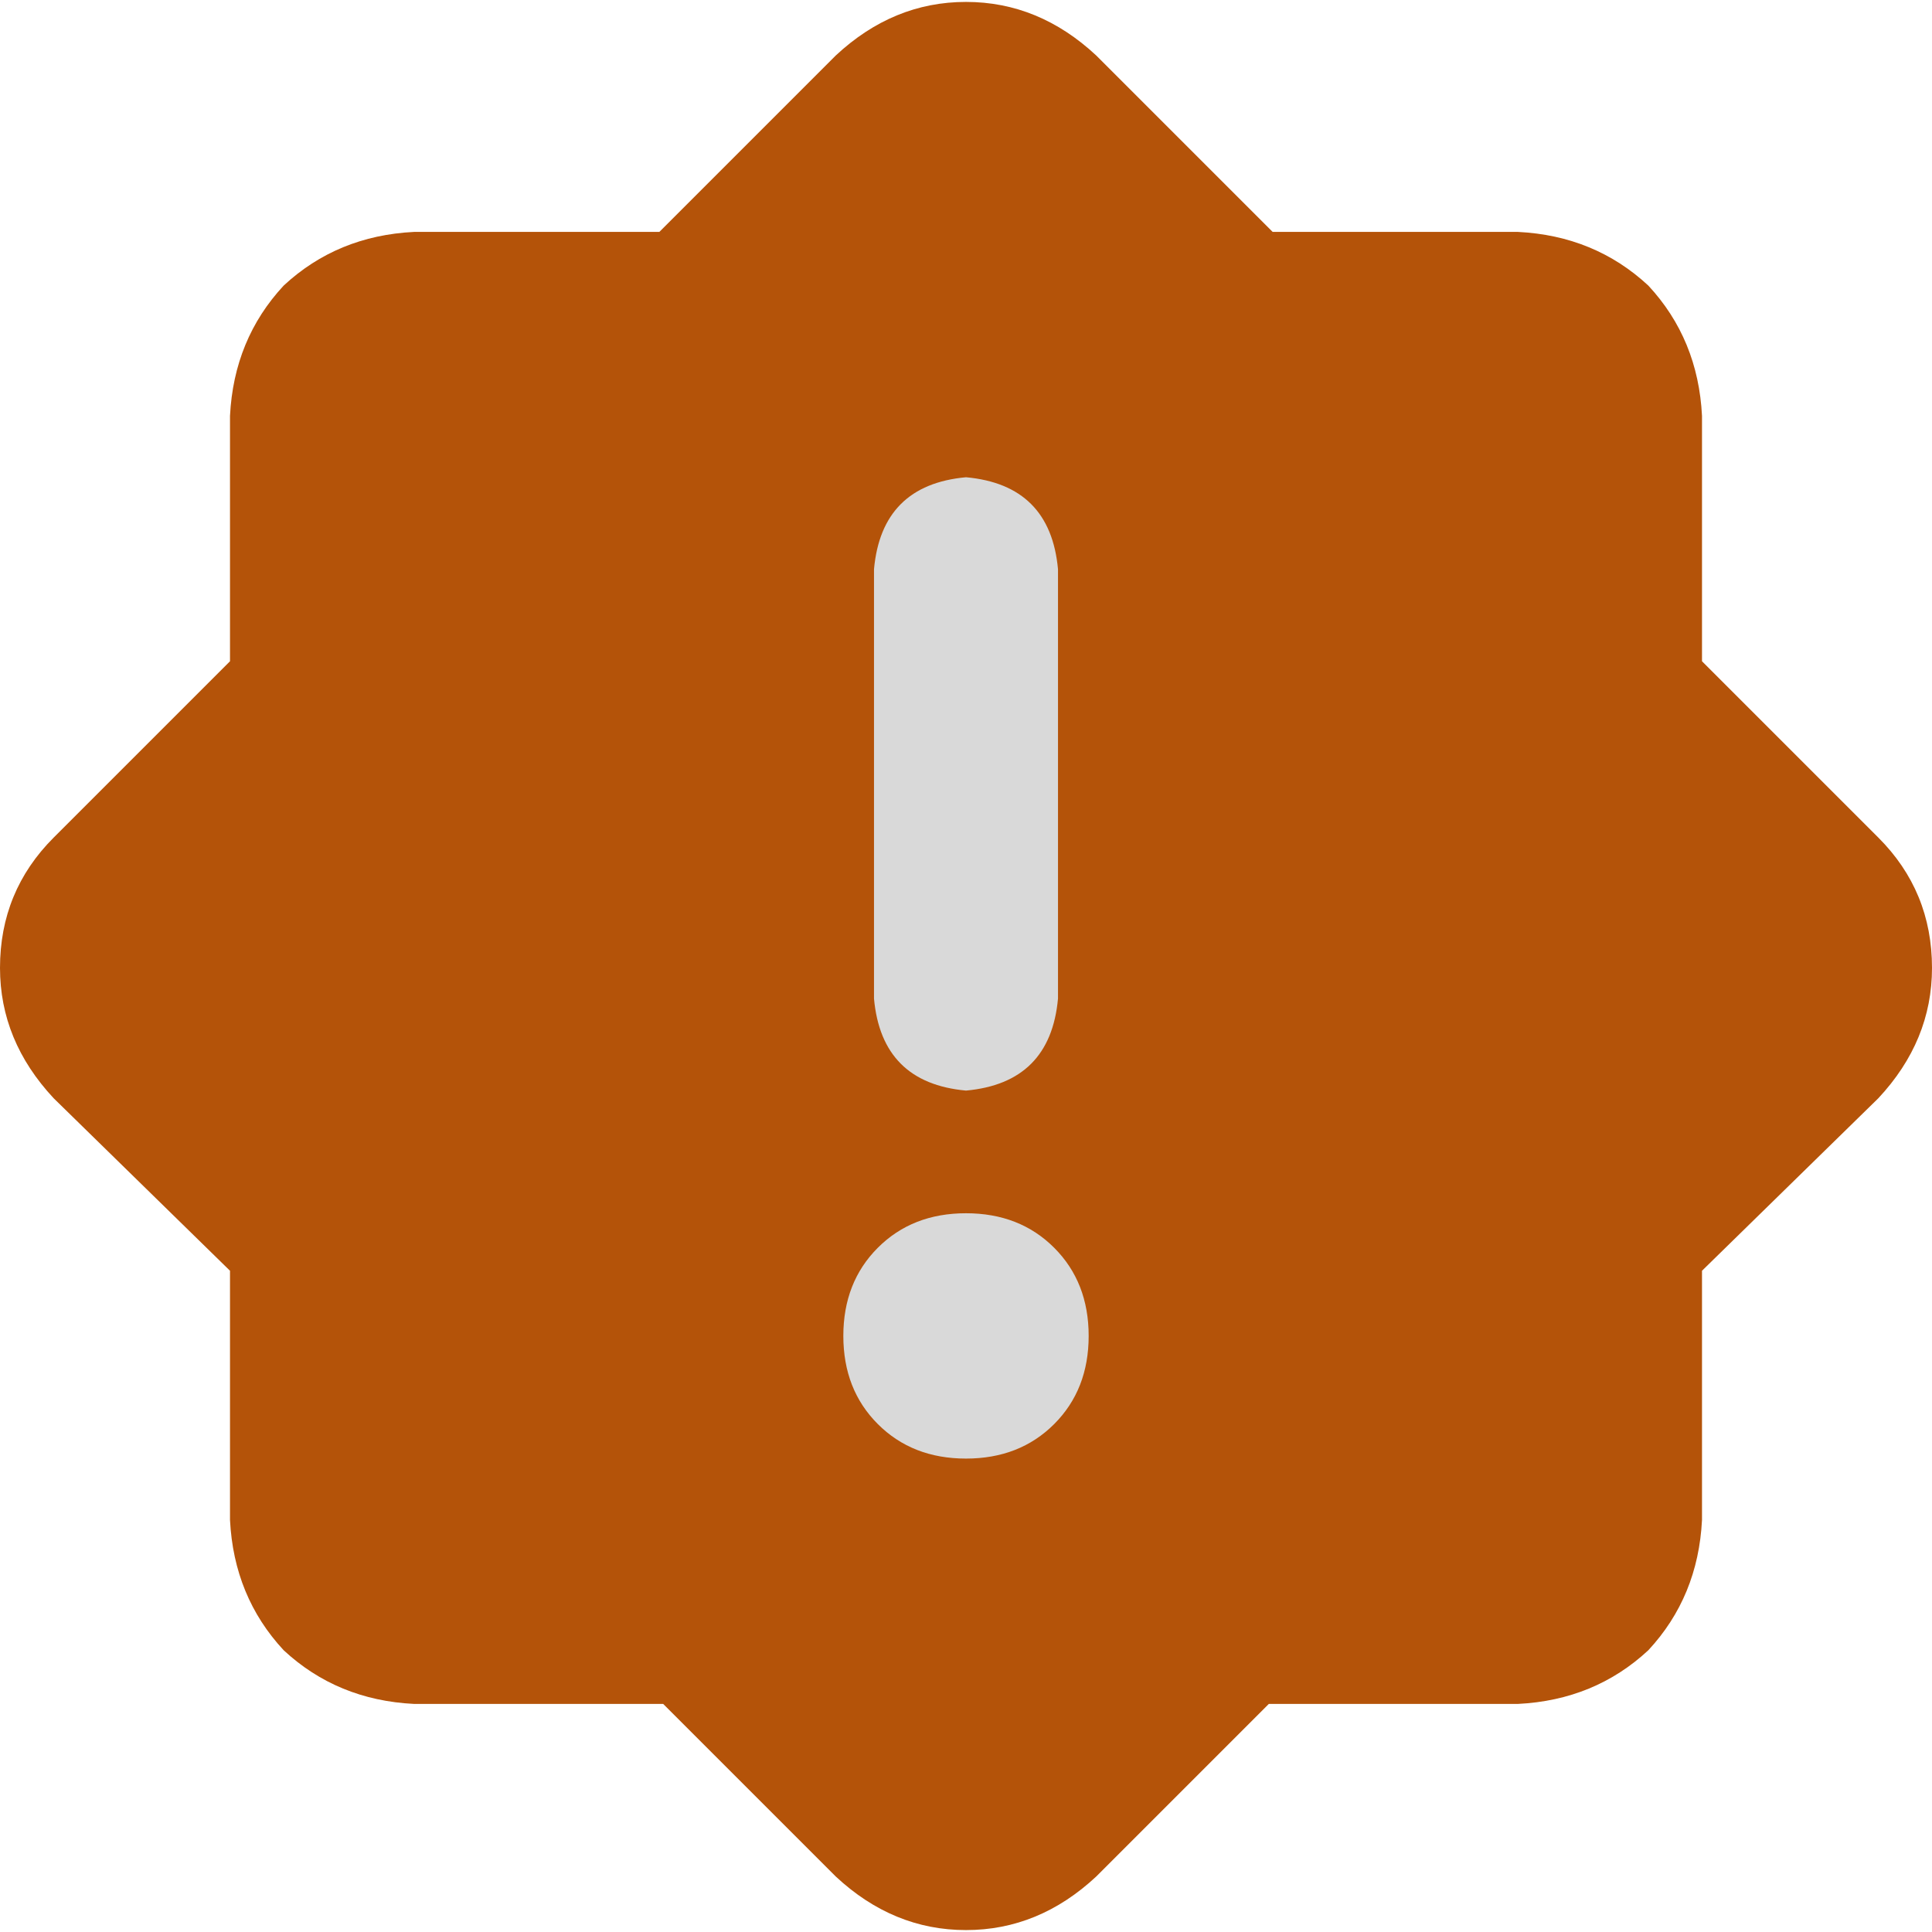
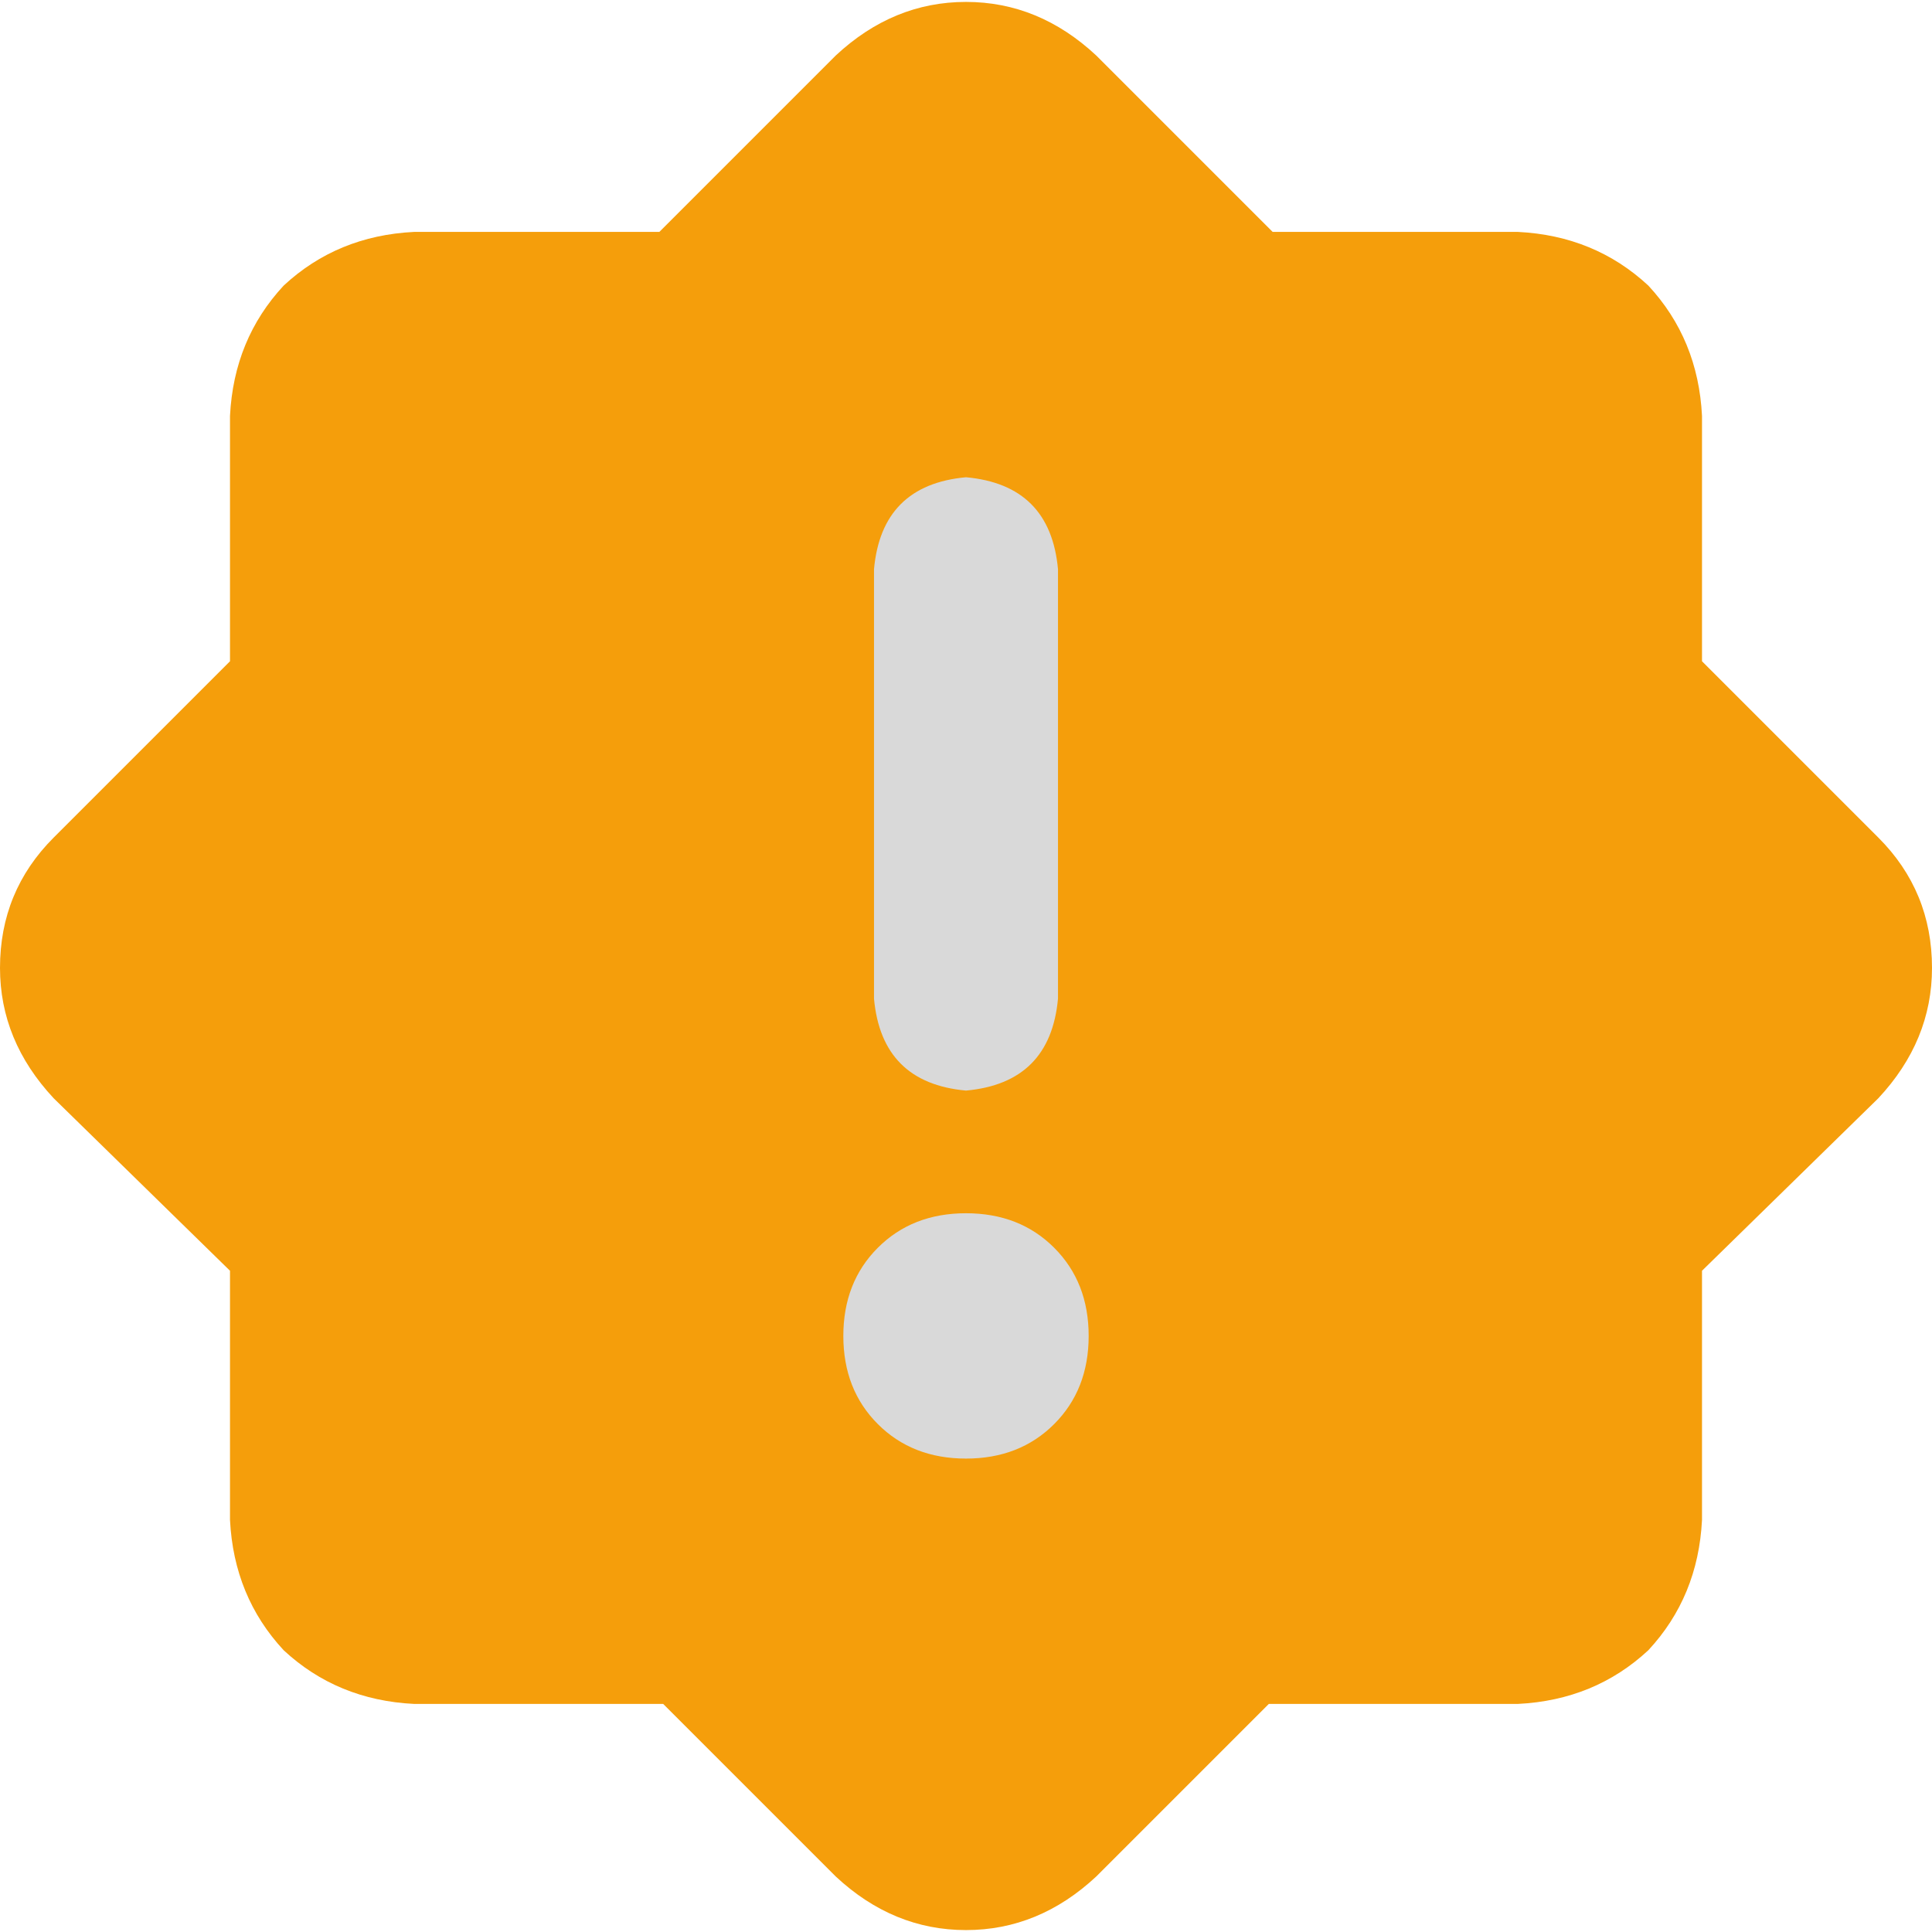
<svg xmlns="http://www.w3.org/2000/svg" width="512" height="512" viewBox="0 0 512 512" fill="none">
  <path d="M189 110H341V418H189V110Z" fill="#D9D9D9" />
-   <path d="M221.46 14.73C231.619 5.249 243.132 0.508 256 0.508C268.868 0.508 280.381 5.249 290.54 14.73L337.27 61.46H402.286C415.831 62.138 427.344 66.878 436.825 75.683C445.63 85.164 450.37 96.677 451.048 110.222V175.238L497.778 221.968C507.259 231.45 512 242.963 512 256.508C512 269.376 507.259 280.889 497.778 291.048L451.048 336.762V402.794C450.37 416.339 445.63 427.852 436.825 437.333C427.344 446.138 415.831 450.878 402.286 451.556H336.254L290.54 497.27C280.381 506.751 268.868 511.492 256 511.492C243.132 511.492 231.619 506.751 221.46 497.27L175.746 451.556H109.714C96.169 450.878 84.656 446.138 75.175 437.333C66.37 427.852 61.63 416.339 60.952 402.794V336.762L14.222 291.048C4.741 280.889 0 269.376 0 256.508C0 242.963 4.741 231.45 14.222 221.968L60.952 175.238V110.222C61.63 96.677 66.37 85.164 75.175 75.683C84.656 66.878 96.169 62.138 109.714 61.46H174.73L221.46 14.73ZM256 126.476C241.101 127.831 232.974 135.958 231.619 150.857V264.635C232.974 279.534 241.101 287.661 256 289.016C270.899 287.661 279.026 279.534 280.381 264.635V150.857C279.026 135.958 270.899 127.831 256 126.476ZM288.508 354.032C288.508 344.55 285.46 336.762 279.365 330.667C273.27 324.571 265.481 321.524 256 321.524C246.519 321.524 238.73 324.571 232.635 330.667C226.54 336.762 223.492 344.55 223.492 354.032C223.492 363.513 226.54 371.302 232.635 377.397C238.73 383.492 246.519 386.54 256 386.54C265.481 386.54 273.27 383.492 279.365 377.397C285.46 371.302 288.508 363.513 288.508 354.032Z" fill="#B45309" />
+   <path d="M221.46 14.73C231.619 5.249 243.132 0.508 256 0.508C268.868 0.508 280.381 5.249 290.54 14.73L337.27 61.46H402.286C415.831 62.138 427.344 66.878 436.825 75.683C445.63 85.164 450.37 96.677 451.048 110.222V175.238L497.778 221.968C507.259 231.45 512 242.963 512 256.508C512 269.376 507.259 280.889 497.778 291.048L451.048 336.762V402.794C450.37 416.339 445.63 427.852 436.825 437.333C427.344 446.138 415.831 450.878 402.286 451.556H336.254L290.54 497.27C280.381 506.751 268.868 511.492 256 511.492C243.132 511.492 231.619 506.751 221.46 497.27L175.746 451.556H109.714C96.169 450.878 84.656 446.138 75.175 437.333C66.37 427.852 61.63 416.339 60.952 402.794V336.762L14.222 291.048C4.741 280.889 0 269.376 0 256.508C0 242.963 4.741 231.45 14.222 221.968L60.952 175.238V110.222C61.63 96.677 66.37 85.164 75.175 75.683C84.656 66.878 96.169 62.138 109.714 61.46H174.73L221.46 14.73ZM256 126.476C241.101 127.831 232.974 135.958 231.619 150.857V264.635C232.974 279.534 241.101 287.661 256 289.016C270.899 287.661 279.026 279.534 280.381 264.635V150.857C279.026 135.958 270.899 127.831 256 126.476ZM288.508 354.032C288.508 344.55 285.46 336.762 279.365 330.667C273.27 324.571 265.481 321.524 256 321.524C246.519 321.524 238.73 324.571 232.635 330.667C226.54 336.762 223.492 344.55 223.492 354.032C223.492 363.513 226.54 371.302 232.635 377.397C238.73 383.492 246.519 386.54 256 386.54C265.481 386.54 273.27 383.492 279.365 377.397C285.46 371.302 288.508 363.513 288.508 354.032Z" fill="#F59E0B" />
</svg>
